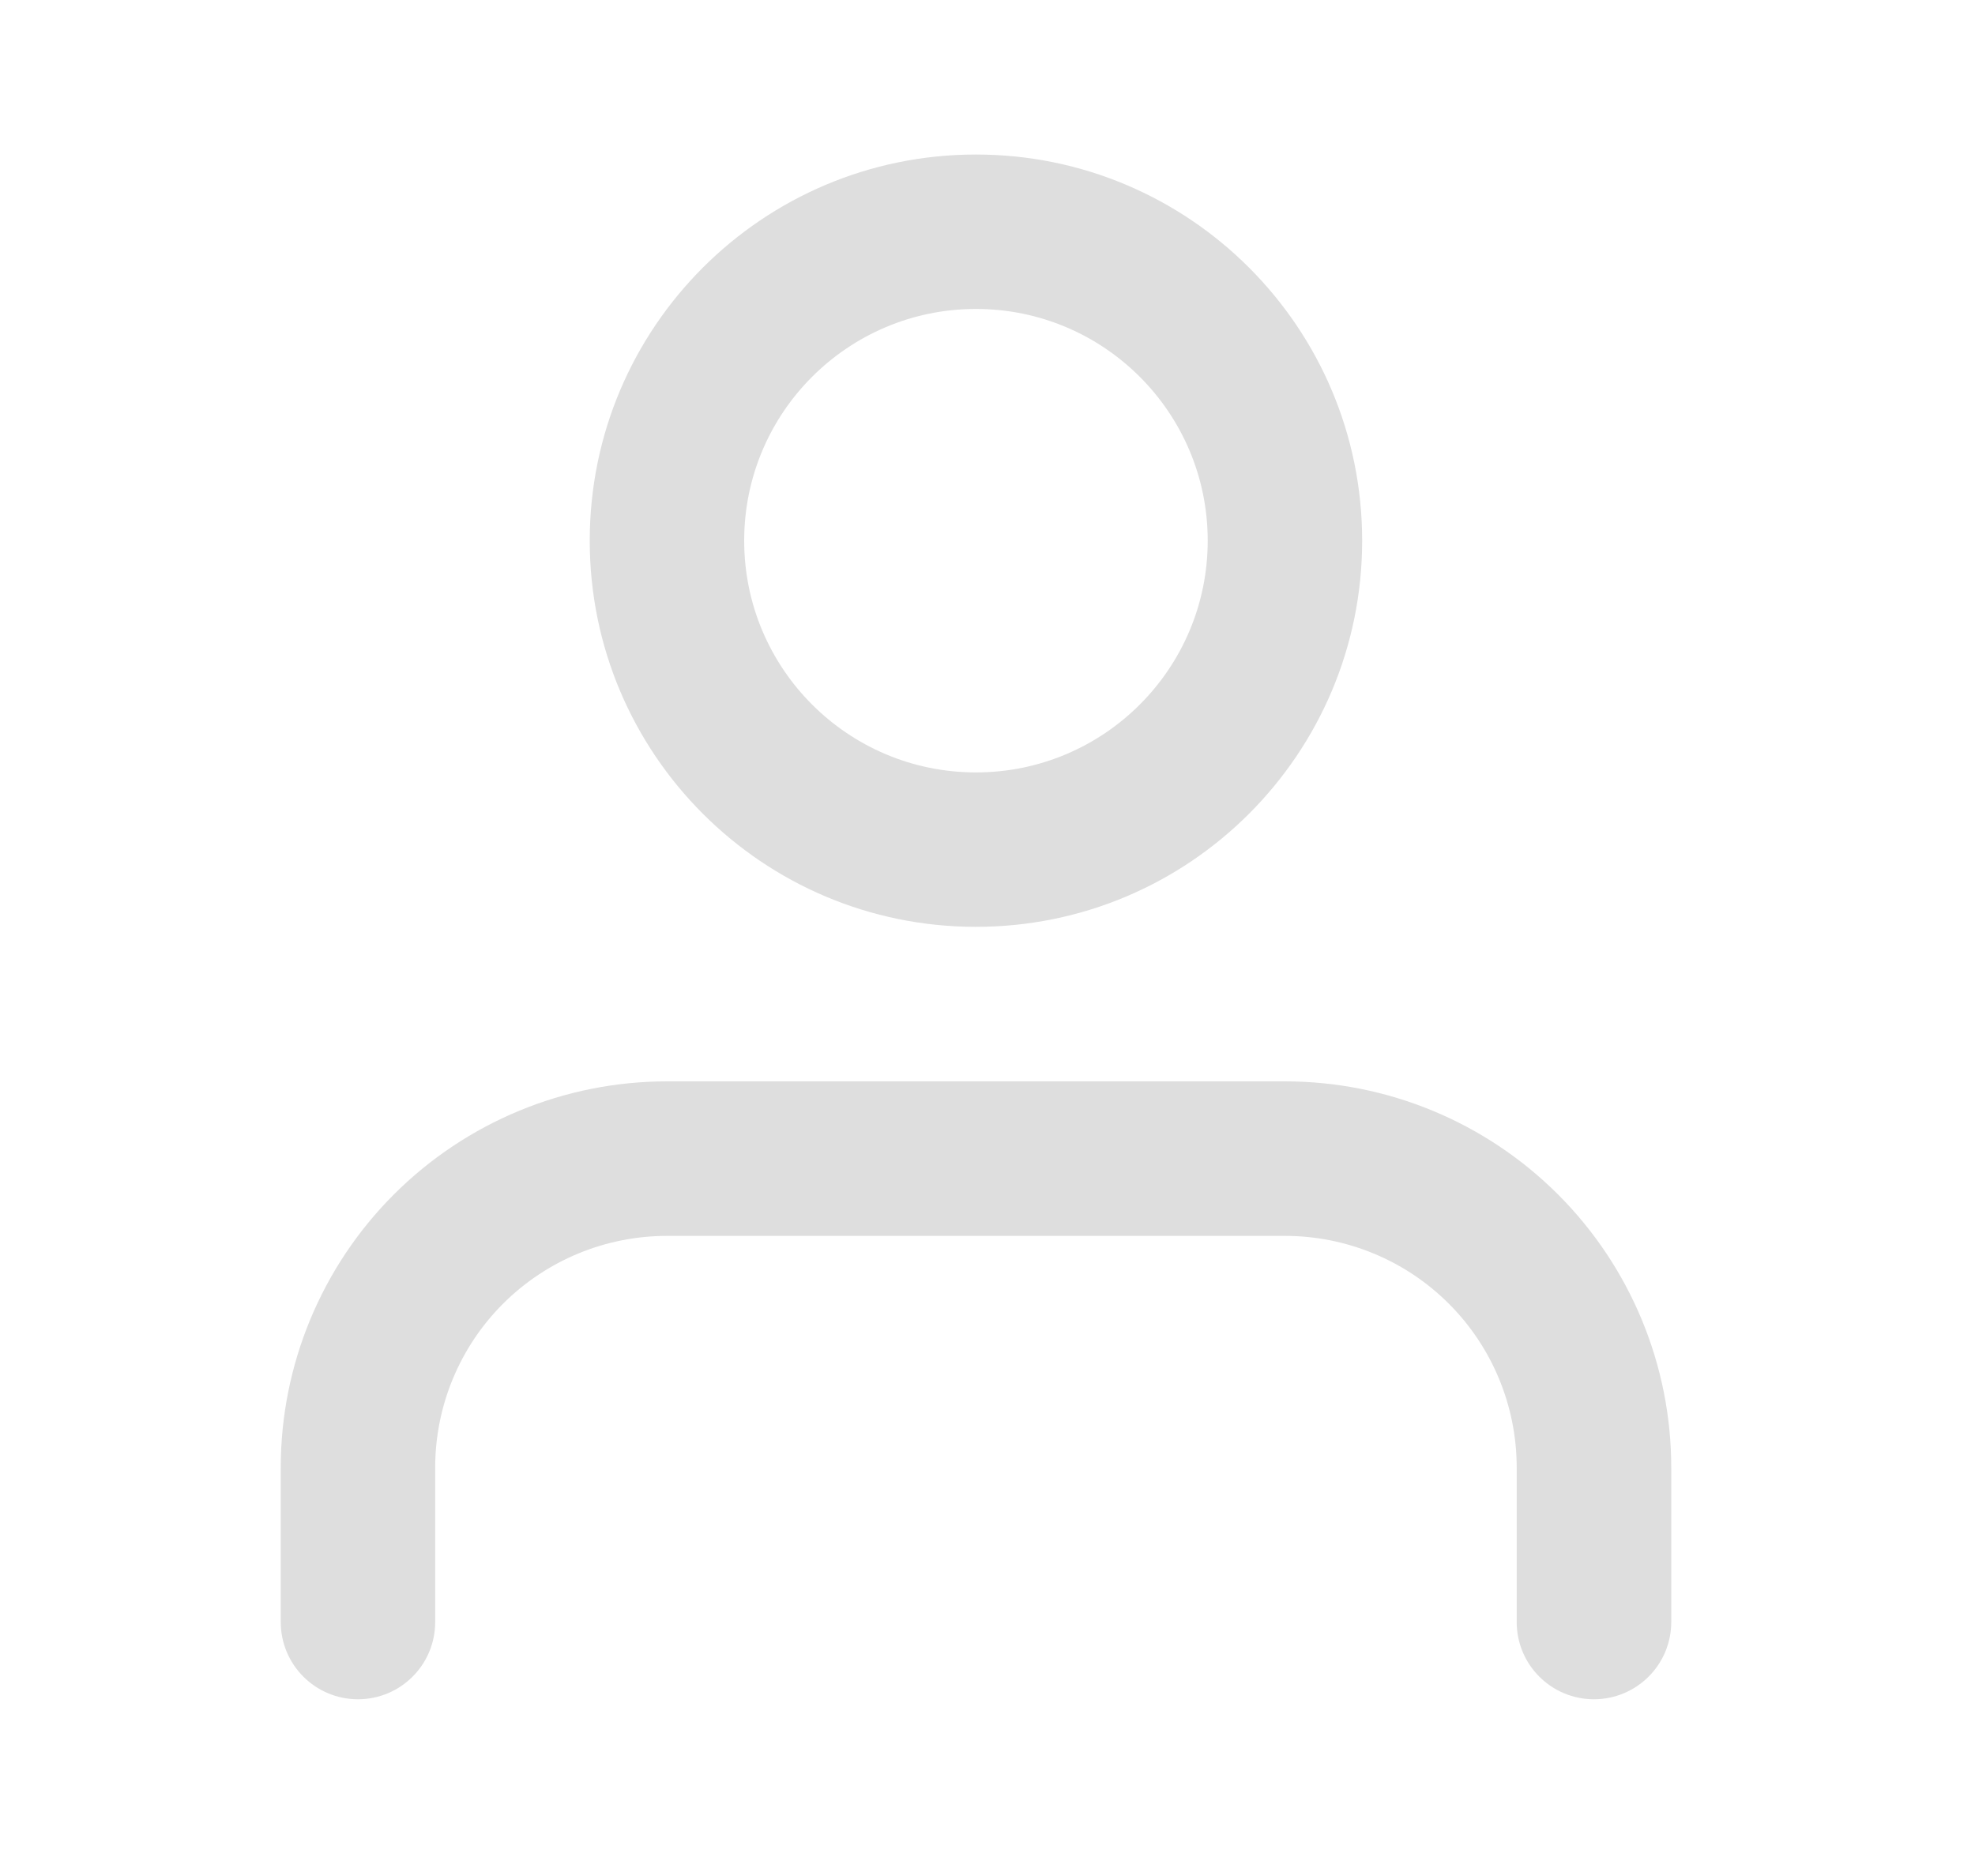
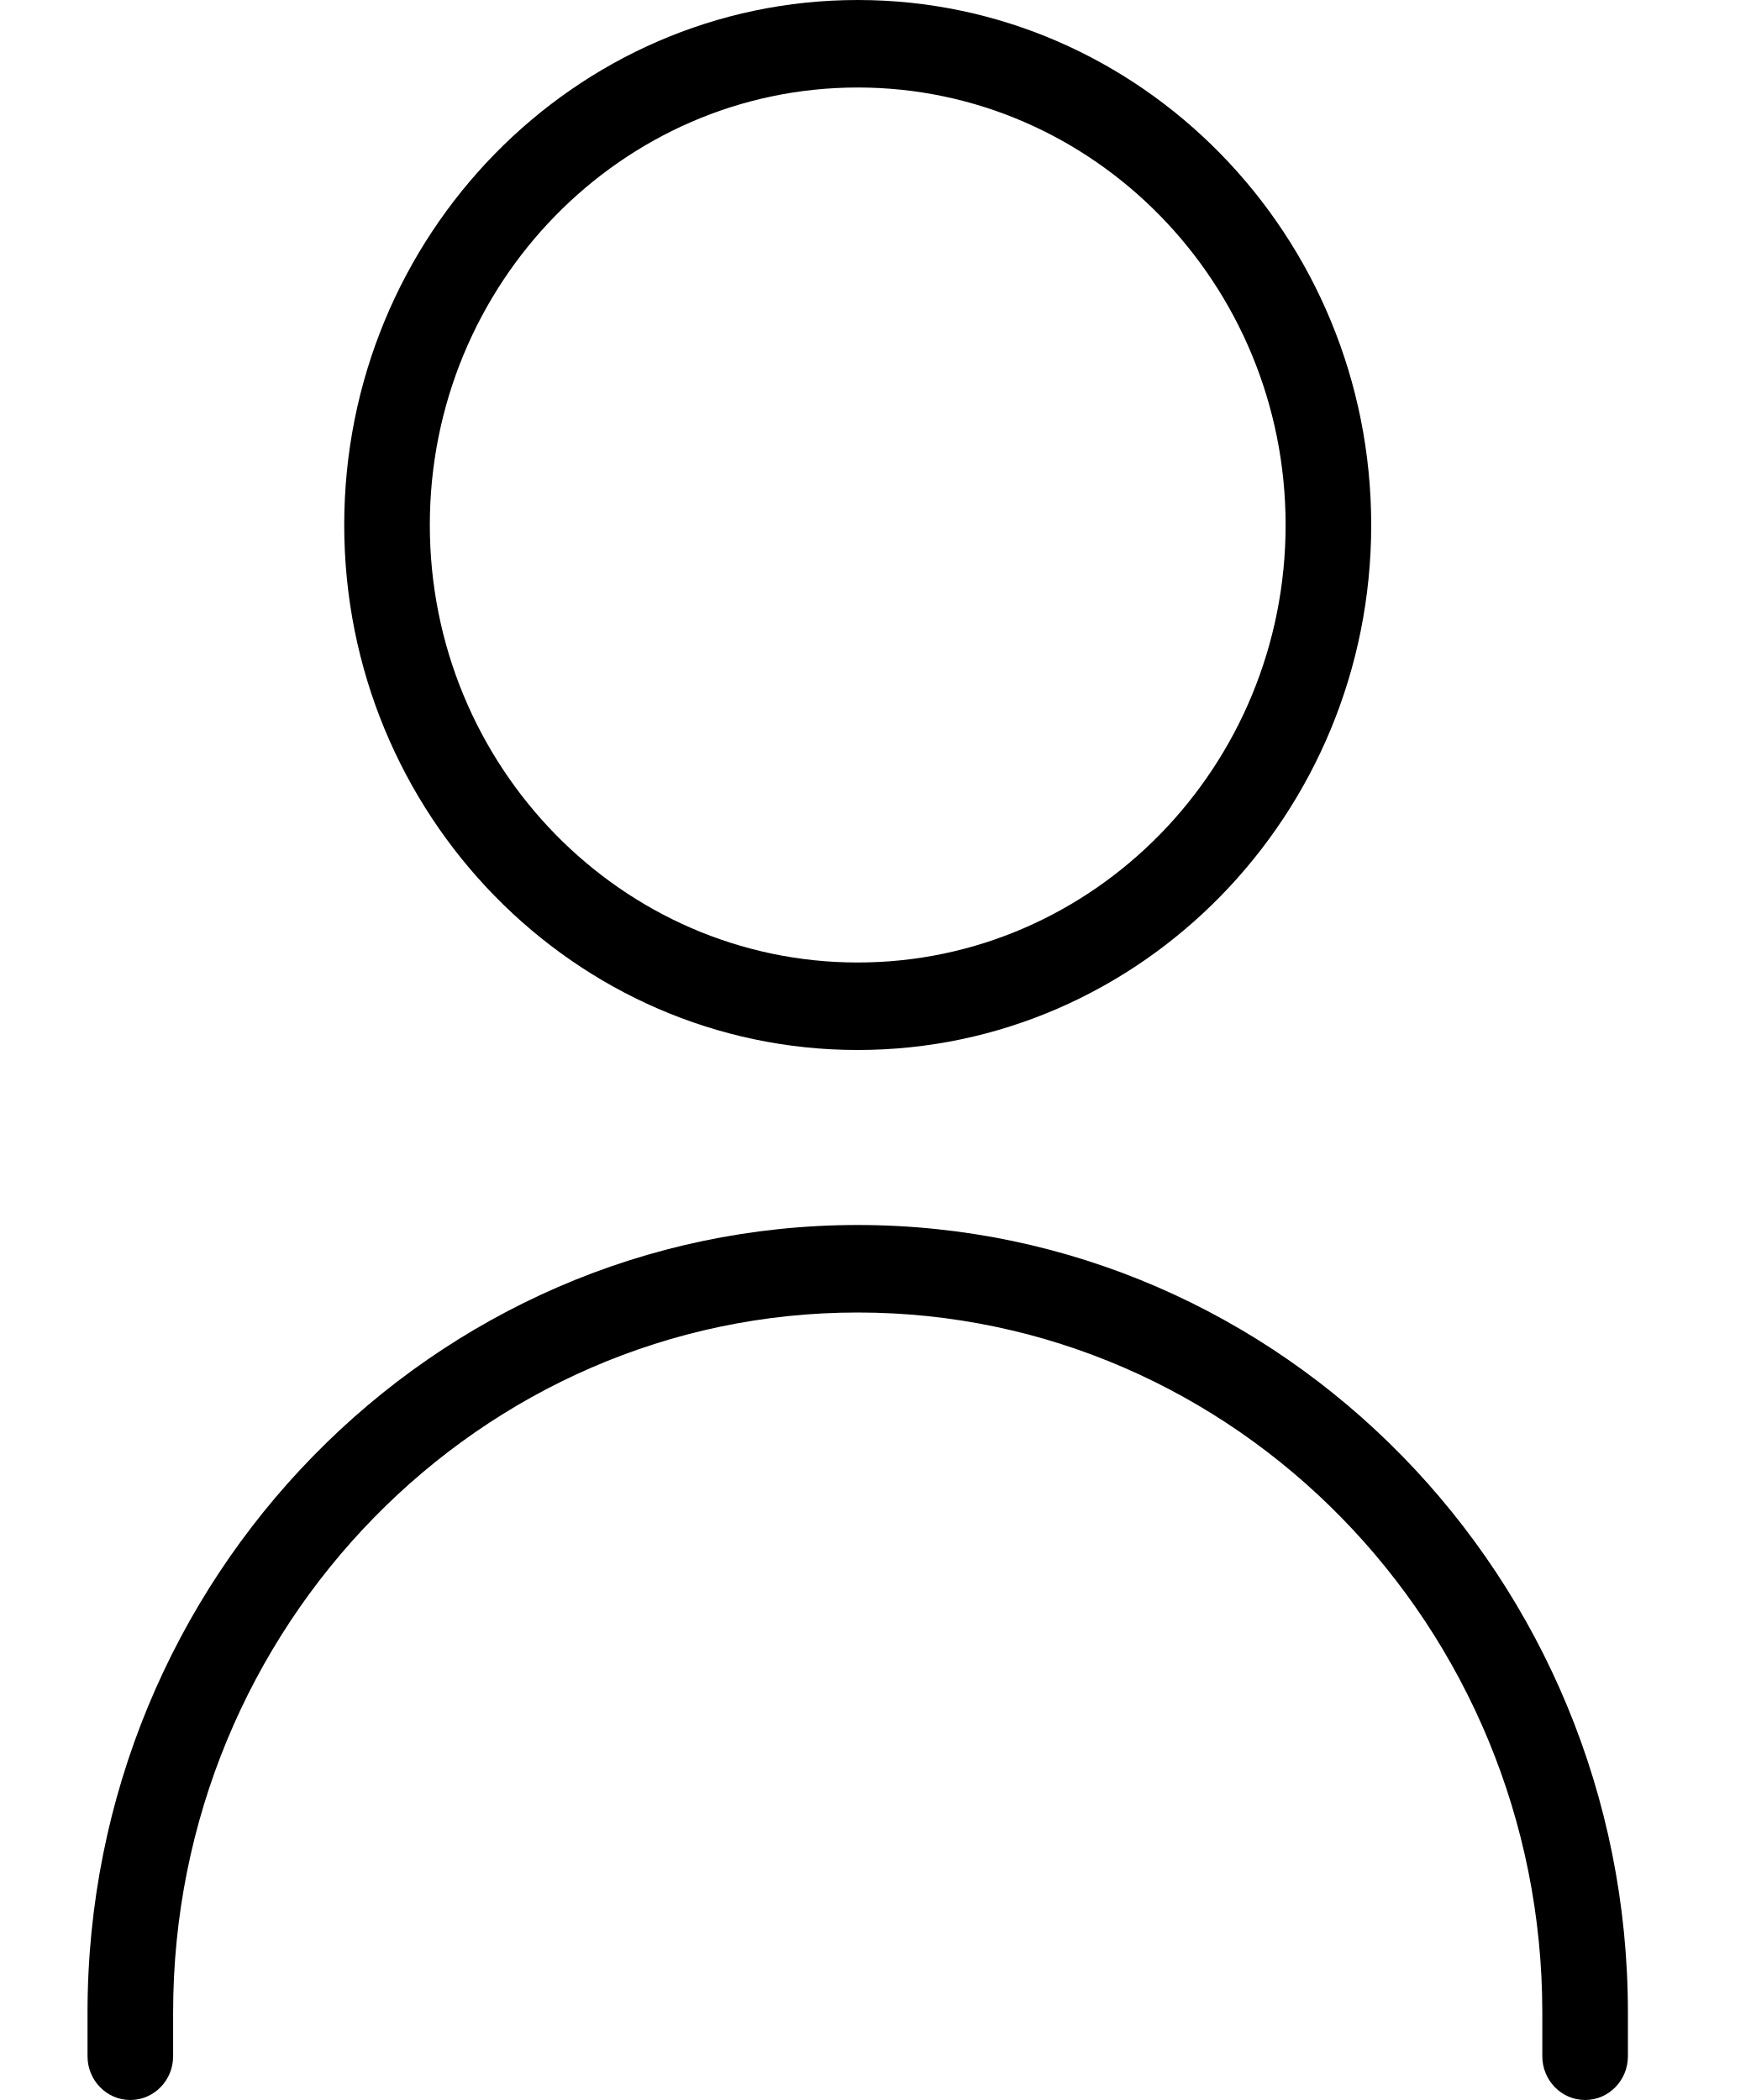
- <svg xmlns="http://www.w3.org/2000/svg" width="20" height="19" viewBox="0 0 20 19" fill="none">
-   <path fill-rule="evenodd" clip-rule="evenodd" d="M3.988 12.098C4.722 11.364 5.717 10.952 6.754 10.952H13.012C14.05 10.952 15.044 11.364 15.778 12.098C16.511 12.831 16.924 13.826 16.924 14.863V16.428C16.924 16.86 16.573 17.21 16.141 17.21C15.709 17.21 15.359 16.86 15.359 16.428V14.863C15.359 14.241 15.112 13.644 14.672 13.204C14.232 12.764 13.635 12.517 13.012 12.517H6.754C6.131 12.517 5.535 12.764 5.094 13.204C4.654 13.644 4.407 14.241 4.407 14.863V16.428C4.407 16.86 4.057 17.21 3.625 17.21C3.193 17.21 2.843 16.86 2.843 16.428V14.863C2.843 13.826 3.255 12.831 3.988 12.098Z" fill="#DEDEDE" />
-   <path fill-rule="evenodd" clip-rule="evenodd" d="M9.883 3.129C8.587 3.129 7.536 4.18 7.536 5.476C7.536 6.772 8.587 7.823 9.883 7.823C11.179 7.823 12.23 6.772 12.23 5.476C12.23 4.18 11.179 3.129 9.883 3.129ZM5.972 5.476C5.972 3.316 7.723 1.565 9.883 1.565C12.043 1.565 13.794 3.316 13.794 5.476C13.794 7.636 12.043 9.387 9.883 9.387C7.723 9.387 5.972 7.636 5.972 5.476Z" fill="#DEDEDE" />
+ <svg xmlns="http://www.w3.org/2000/svg" width="20" height="24" viewBox="0 0 20 24" fill="none">
+   <path d="M9.8 12C13.036 12 15.667 9.309 15.667 6C15.667 2.691 13.036 0 9.8 0C6.565 0 3.933 2.691 3.933 6C3.933 9.309 6.565 12 9.8 12ZM9.8 1C12.496 1 14.689 3.243 14.689 6C14.689 8.757 12.496 11 9.8 11C7.104 11 4.911 8.757 4.911 6C4.911 3.243 7.104 1 9.8 1ZM18.6 23V23.5C18.6 23.776 18.381 24 18.111 24C17.841 24 17.622 23.776 17.622 23.5V23C17.622 18.589 14.113 15 9.8 15C5.487 15 1.978 18.589 1.978 23V23.5C1.978 23.776 1.759 24 1.489 24C1.219 24 1 23.776 1 23.5V23C1 18.037 4.947 14 9.8 14C14.653 14 18.6 18.037 18.6 23Z" fill="black" />
</svg>
